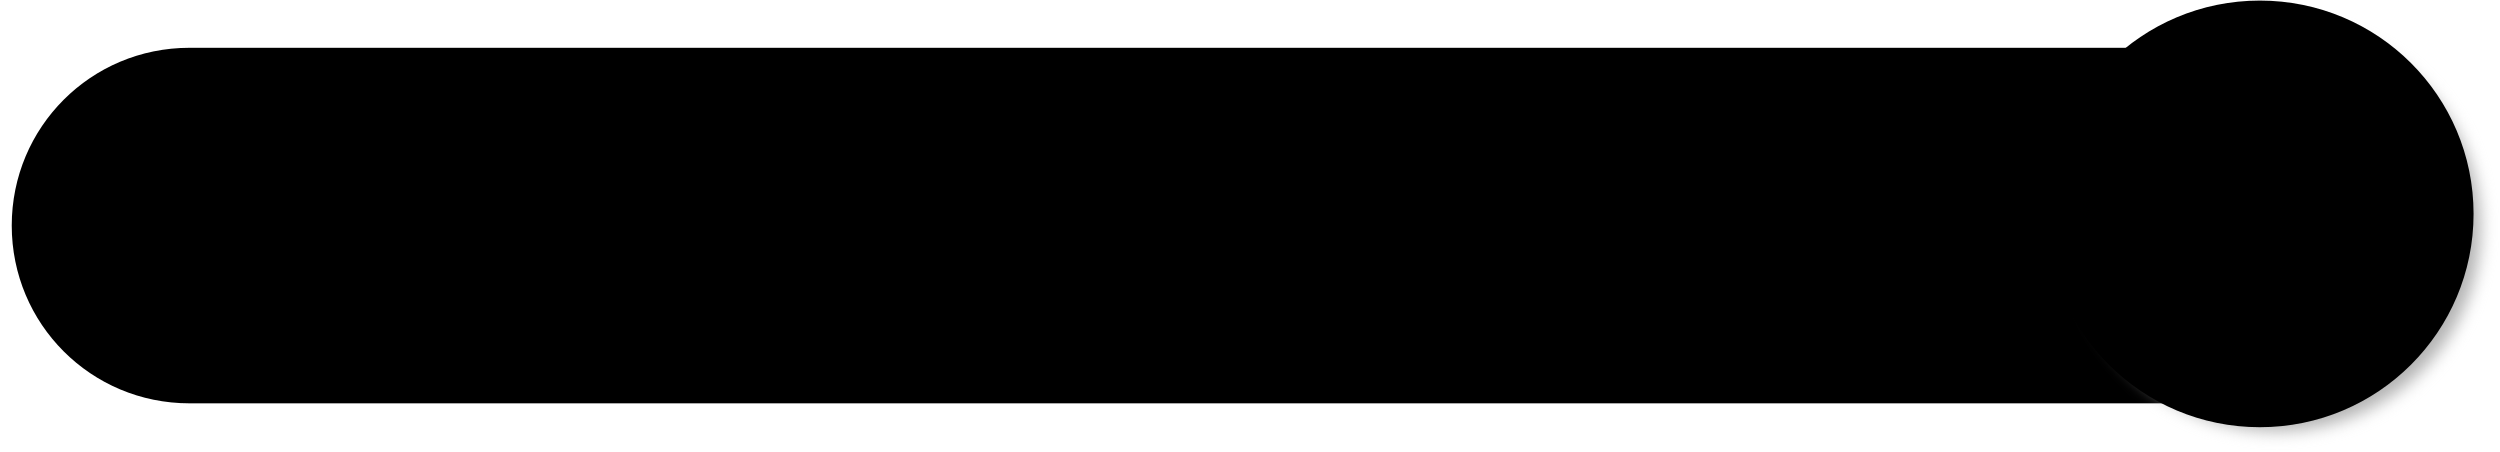
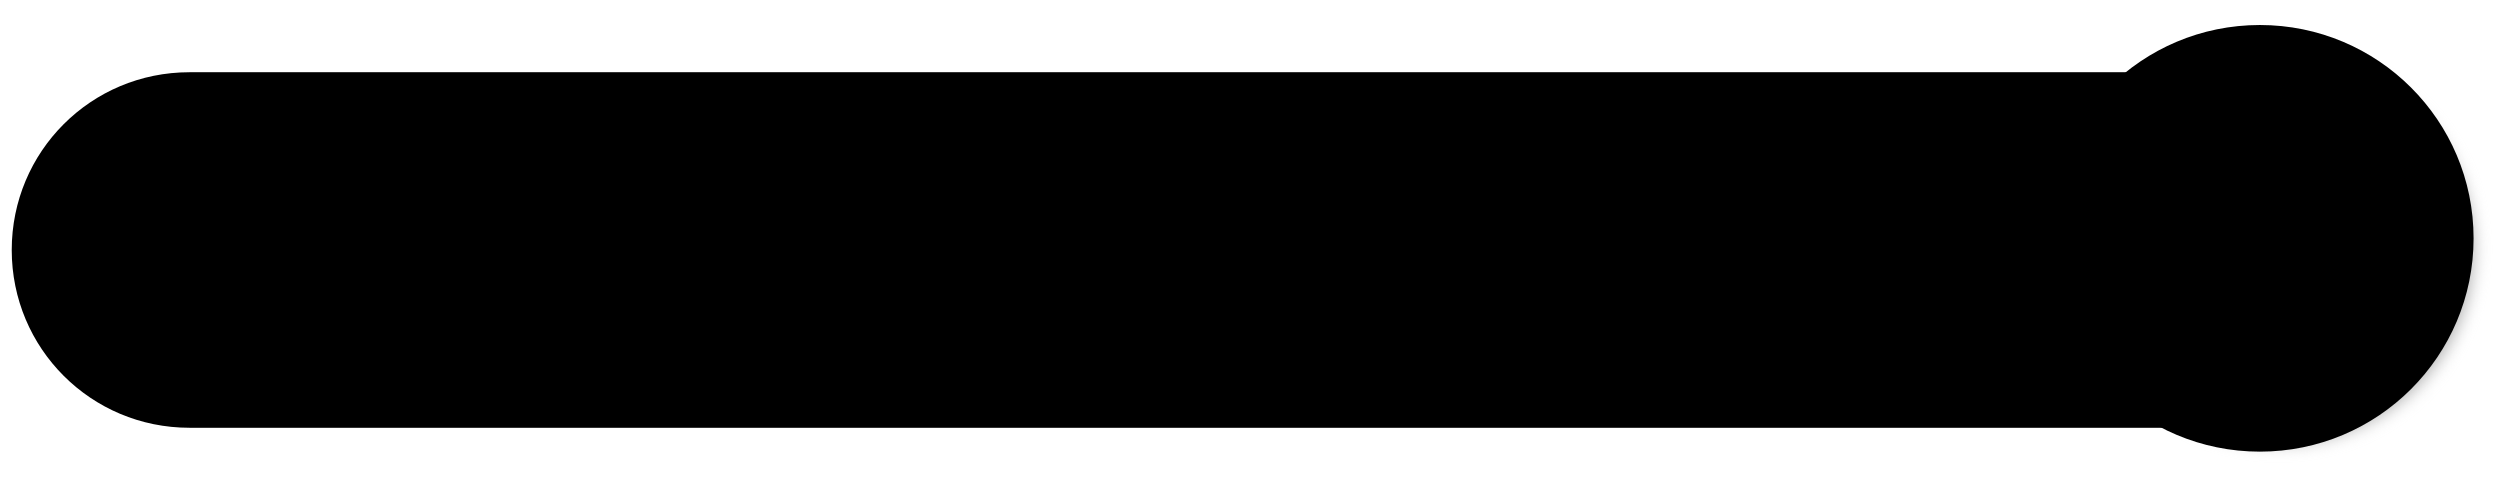
- <svg xmlns="http://www.w3.org/2000/svg" width="199.5" height="36" viewBox="0 0 52.784 9.525" version="1.1" id="svg20037">
+ <svg xmlns="http://www.w3.org/2000/svg" width="200" height="40" viewBox="0 0 52.784 9.525" version="1.1" id="svg20037">
  <defs id="defs20031">
    <filter height="1.096" y="-0.048" width="1.096" x="-0.048" id="filter3829-3-6" style="color-interpolation-filters:sRGB">
      <feGaussianBlur id="feGaussianBlur3831-4" stdDeviation="0.209" />
    </filter>
    <filter height="1.096" y="-0.048" width="1.096" x="-0.048" id="filter9302" style="color-interpolation-filters:sRGB">
      <feGaussianBlur id="feGaussianBlur9300" stdDeviation="0.209" />
    </filter>
    <filter height="1.096" y="-0.048" width="1.096" x="-0.048" id="filter9306" style="color-interpolation-filters:sRGB">
      <feGaussianBlur id="feGaussianBlur9304" stdDeviation="0.209" />
    </filter>
    <filter height="1.096" y="-0.048" width="1.096" x="-0.048" id="filter9310" style="color-interpolation-filters:sRGB">
      <feGaussianBlur id="feGaussianBlur9308" stdDeviation="0.209" />
    </filter>
  </defs>
  <g id="layer1" transform="translate(0,-287.475)">
    <path style="opacity:1;fill:{LABEL.BGFILL};fill-opacity:1;fill-rule:evenodd;stroke:none;stroke-width:0.25;stroke-linecap:round;stroke-linejoin:round;stroke-miterlimit:4;stroke-dasharray:none;stroke-dashoffset:0;stroke-opacity:1" d="M 15.121 3.814 C 7.262 3.814 0.936 10.141 0.936 18 C 0.936 25.859 7.262 32.186 15.121 32.186 L 172.809 32.186 C 180.667 32.186 186.994 25.859 186.994 18 C 186.994 10.141 180.667 3.814 172.809 3.814 L 15.121 3.814 z " transform="matrix(0.2645833,0,0,0.2645833,0,287.475)" id="rect13138" />
-     <text xml:space="preserve" style="font-style:normal;font-variant:normal;font-weight:normal;font-stretch:normal;font-size:5.725px;line-height:1.25;font-family:Rubik;-inkscape-font-specification:Rubik;letter-spacing:0px;word-spacing:0px;fill-opacity:1;stroke:none;stroke-width:0.265" id="text13142" x="3" y="294" transform="scale(1.000896,0.9991046)">
-       <tspan style="font-style:normal;font-variant:normal;font-weight:normal;font-stretch:normal;font-size:5px;font-family:Roboto,'Open Sans',sans-serif;-inkscape-font-specification:Roboto;fill:{LABEL.COLOR};fill-opacity:1;stroke-width:0.265" x="3" y="294" text-anchor="start" id="tspan13140" term="{TERM}">{TEXT}</tspan>
+     <text xml:space="preserve" style="font-style:normal;font-variant:normal;font-weight:normal;font-stretch:normal;font-size:4px;line-height:1.25;font-family:Rubik;-inkscape-font-specification:Rubik;letter-spacing:0px;word-spacing:0px;fill-opacity:1;stroke:none;stroke-width:0.265" id="text13142" x="3" y="294" transform="scale(1.000896,0.9991046)">
+       <tspan style="font-style:normal;font-variant:normal;font-weight:normal;font-stretch:normal;font-size:4px;font-family:Roboto,'Open Sans',sans-serif;-inkscape-font-specification:Roboto;fill:{LABEL.COLOR};fill-opacity:1;stroke-width:0.265" x="3" y="294" text-anchor="start" id="tspan13140" term="{TERM}">{TEXT}</tspan>
    </text>
    <g style="stroke-width:0.704" transform="matrix(1.421086,0,0,1.418542,-869.7348,1151.399)" id="g13202">
-       <circle transform="matrix(0.5795929,0,0,0.5798986,567.0492,-983.1904)" r="5.226" cy="651.068" cx="135.951" id="circle13144" style="opacity:1;fill:#b3b3b3;fill-opacity:1;fill-rule:evenodd;stroke:none;stroke-width:0.257;stroke-linecap:round;stroke-linejoin:round;stroke-miterlimit:4;stroke-dasharray:none;stroke-dashoffset:0;stroke-opacity:0.511;filter:url(#filter3829-3-6)" />
+       <circle transform="matrix(0.5795929,0,0,0.5798986,567.0492,-983.1904)" r="5" cy="651" cx="136" id="circle13144" style="opacity:1;fill:#b3b3b3;fill-opacity:1;fill-rule:evenodd;stroke:none;stroke-width:0.257;stroke-linecap:round;stroke-linejoin:round;stroke-miterlimit:4;stroke-dasharray:none;stroke-dashoffset:0;stroke-opacity:0.511;filter:url(#filter3829-3-6)" />
      <circle r="3.175" cy="-605.839" cx="645.597" id="circle13146" style="opacity:1;fill:{ICON.BGFILL};fill-opacity:1;fill-rule:evenodd;stroke:none;stroke-width:0.149;stroke-linecap:round;stroke-linejoin:round;stroke-miterlimit:4;stroke-dasharray:none;stroke-dashoffset:0;stroke-opacity:1" />
      <g style="stroke-width:0.939" id="g13200" transform="matrix(0.1984587,0,0,0.1984587,643.2157,-608.2204)">
        <g style="stroke-width:0.939" id="g13152">
          <g display="none" id="g13148" style="display:none;stroke-width:0.939" />
          <path id="path13150" d="M 0,0 H 24 V 24 H 0 Z" style="fill:none;stroke-width:0.939" />
        </g>
        <g display="none" id="g13158" style="display:none;stroke-width:0.939">
          <g style="stroke-width:0.939" id="g13154" />
          <path id="path13156" d="M 19,3 H 18 V 2 C 18,1.45 17.55,1 17,1 V 1 C 16.45,1 16,1.45 16,2 V 3 H 8 V 2 C 8,1.45 7.55,1 7,1 V 1 C 6.45,1 6,1.45 6,2 V 3 H 5 C 3.89,3 3,3.9 3,5 v 14 c 0,1.1 0.9,2 2,2 h 14 c 1.1,0 2,-0.9 2,-2 V 5 C 21,3.9 20.1,3 19,3 Z m -7,3 c 1.66,0 3,1.34 3,3 0,1.66 -1.34,3 -3,3 C 10.34,12 9,10.66 9,9 9,7.34 10.34,6 12,6 Z m 6,12 H 6 v -1 c 0,-2 4,-3.1 6,-3.1 2,0 6,1.1 6,3.1 z" display="inline" style="display:inline;stroke-width:0.939" />
        </g>
        <g display="none" id="g13164" style="display:none;stroke-width:0.939">
          <g style="stroke-width:0.939" id="g13160" />
          <path id="path13162" d="M 21,3 H 18 V 1 H 16 V 3 H 8 V 1 H 6 V 3 H 3 v 18 h 18 z m -9,3 c 1.66,0 3,1.34 3,3 0,1.66 -1.34,3 -3,3 C 10.34,12 9,10.66 9,9 9,7.34 10.34,6 12,6 Z m 6,12 H 6 v -1 c 0,-2 4,-3.1 6,-3.1 2,0 6,1.1 6,3.1 z" display="inline" style="display:inline;stroke-width:0.939" />
        </g>
        <g style="stroke-width:0.939" id="g13176">
          <g display="none" id="g13166" style="display:none;stroke-width:0.939" />
          <g style="stroke-width:0.939" id="g13174">
            <path id="path13168" d="M 20.84,4.22 C 20.79,4.1 20.73,3.99 20.66,3.88 20.52,3.67 20.33,3.48 20.12,3.34 20.01,3.27 19.9,3.21 19.78,3.16 19.54,3.06 19.28,3 19,3 H 18 V 1 H 16 V 3 H 8 V 1 H 6 V 3 H 5 C 4.58,3 4.2,3.13 3.88,3.34 3.67,3.48 3.48,3.67 3.34,3.88 3.27,3.99 3.21,4.1 3.16,4.22 3.06,4.46 3,4.72 3,5 v 14 c 0,1.1 0.89,2 2,2 h 14 c 0.28,0 0.54,-0.06 0.78,-0.16 0.12,-0.05 0.23,-0.11 0.34,-0.18 0.21,-0.14 0.4,-0.33 0.54,-0.54 C 20.87,19.8 21,19.41 21,19 V 5 C 21,4.72 20.94,4.46 20.84,4.22 Z M 5,19 V 5 h 14 v 14 z" style="fill:{ICON.COLOR};stroke-width:0.939" />
            <path id="path13170" d="m 12,12.88 c -2.03,0 -6,1.08 -6,3.58 V 18 h 12 v -1.53 c 0,-2.51 -3.97,-3.59 -6,-3.59 z" style="fill:{ICON.COLOR};stroke-width:0.939" />
            <path id="path13172" d="m 12,12 c 1.65,0 3,-1.35 3,-3 0,-1.65 -1.35,-3 -3,-3 -1.65,0 -3,1.35 -3,3 0,1.65 1.35,3 3,3 z" style="fill:{ICON.COLOR};stroke-width:0.939" />
          </g>
        </g>
        <g display="none" id="g13192" style="display:none;stroke-width:0.939">
          <g style="stroke-width:0.939" id="g13178" />
          <g id="g13190" display="inline" style="display:inline;stroke-width:0.939">
            <path id="path13180" d="M 16,5 H 8 6 5 V 19 H 19 V 5 h -1 z m -4,1 c 1.65,0 3,1.35 3,3 0,1.65 -1.35,3 -3,3 C 10.35,12 9,10.65 9,9 9,7.35 10.35,6 12,6 Z m 6,12 H 6 v -1.53 c 0,-2.5 3.97,-3.58 6,-3.58 2.03,0 6,1.08 6,3.58 z" style="opacity:0.3;stroke-width:0.939" />
            <g style="stroke-width:0.939" id="g13188">
              <path style="stroke-width:0.939" id="path13182" d="M 20.84,4.22 C 20.79,4.1 20.73,3.99 20.66,3.88 20.52,3.67 20.33,3.48 20.12,3.34 20.01,3.27 19.9,3.21 19.78,3.16 19.54,3.06 19.28,3 19,3 H 18 V 1 H 16 V 3 H 8 V 1 H 6 V 3 H 5 C 4.58,3 4.2,3.13 3.88,3.34 3.67,3.48 3.48,3.67 3.34,3.88 3.27,3.99 3.21,4.1 3.16,4.22 3.06,4.46 3,4.72 3,5 v 14 c 0,1.1 0.89,2 2,2 h 14 c 0.28,0 0.54,-0.06 0.78,-0.16 0.12,-0.05 0.23,-0.11 0.34,-0.18 0.21,-0.14 0.4,-0.33 0.54,-0.54 C 20.87,19.8 21,19.41 21,19 V 5 C 21,4.72 20.94,4.46 20.84,4.22 Z M 19,19 H 5 V 5 h 1 2 8 2 1 z" />
              <path style="stroke-width:0.939" id="path13184" d="m 12,12.88 c -2.03,0 -6,1.08 -6,3.58 V 18 h 12 v -1.53 c 0,-2.51 -3.97,-3.59 -6,-3.59 z M 8.31,16 C 9,15.44 10.69,14.88 12,14.88 c 1.31,0 3.01,0.56 3.69,1.12 z" />
              <path style="stroke-width:0.939" id="path13186" d="m 12,12 c 1.65,0 3,-1.35 3,-3 0,-1.65 -1.35,-3 -3,-3 -1.65,0 -3,1.35 -3,3 0,1.65 1.35,3 3,3 z m 0,-4 c 0.55,0 1,0.45 1,1 0,0.55 -0.45,1 -1,1 -0.55,0 -1,-0.45 -1,-1 0,-0.55 0.45,-1 1,-1 z" />
            </g>
          </g>
        </g>
        <g display="none" id="g13198" style="display:none;stroke-width:0.939">
          <g style="stroke-width:0.939" id="g13194" />
          <path id="path13196" d="M 19,3 H 18 V 1 H 16 V 3 H 8 V 1 H 6 V 3 H 5 C 3.89,3 3,3.9 3,5 v 14 c 0,1.1 0.89,2 2,2 h 14 c 1.1,0 2,-0.9 2,-2 V 5 C 21,3.9 20.1,3 19,3 Z m -7,3 c 1.66,0 3,1.34 3,3 0,1.66 -1.34,3 -3,3 C 10.34,12 9,10.66 9,9 9,7.34 10.34,6 12,6 Z m 6,12 H 6 v -1 c 0,-2 4,-3.1 6,-3.1 2,0 6,1.1 6,3.1 z" display="inline" style="display:inline;stroke-width:0.939" />
        </g>
      </g>
    </g>
    <rect style="opacity:1;fill:none;fill-opacity:0.53;fill-rule:nonzero;stroke:none;stroke-width:0.529;stroke-linecap:round;stroke-linejoin:round;stroke-miterlimit:4;stroke-dasharray:none;stroke-dashoffset:0;stroke-opacity:1" id="rect1105" width="52.784" height="9.525" x="0" y="287.475" />
  </g>
</svg>
